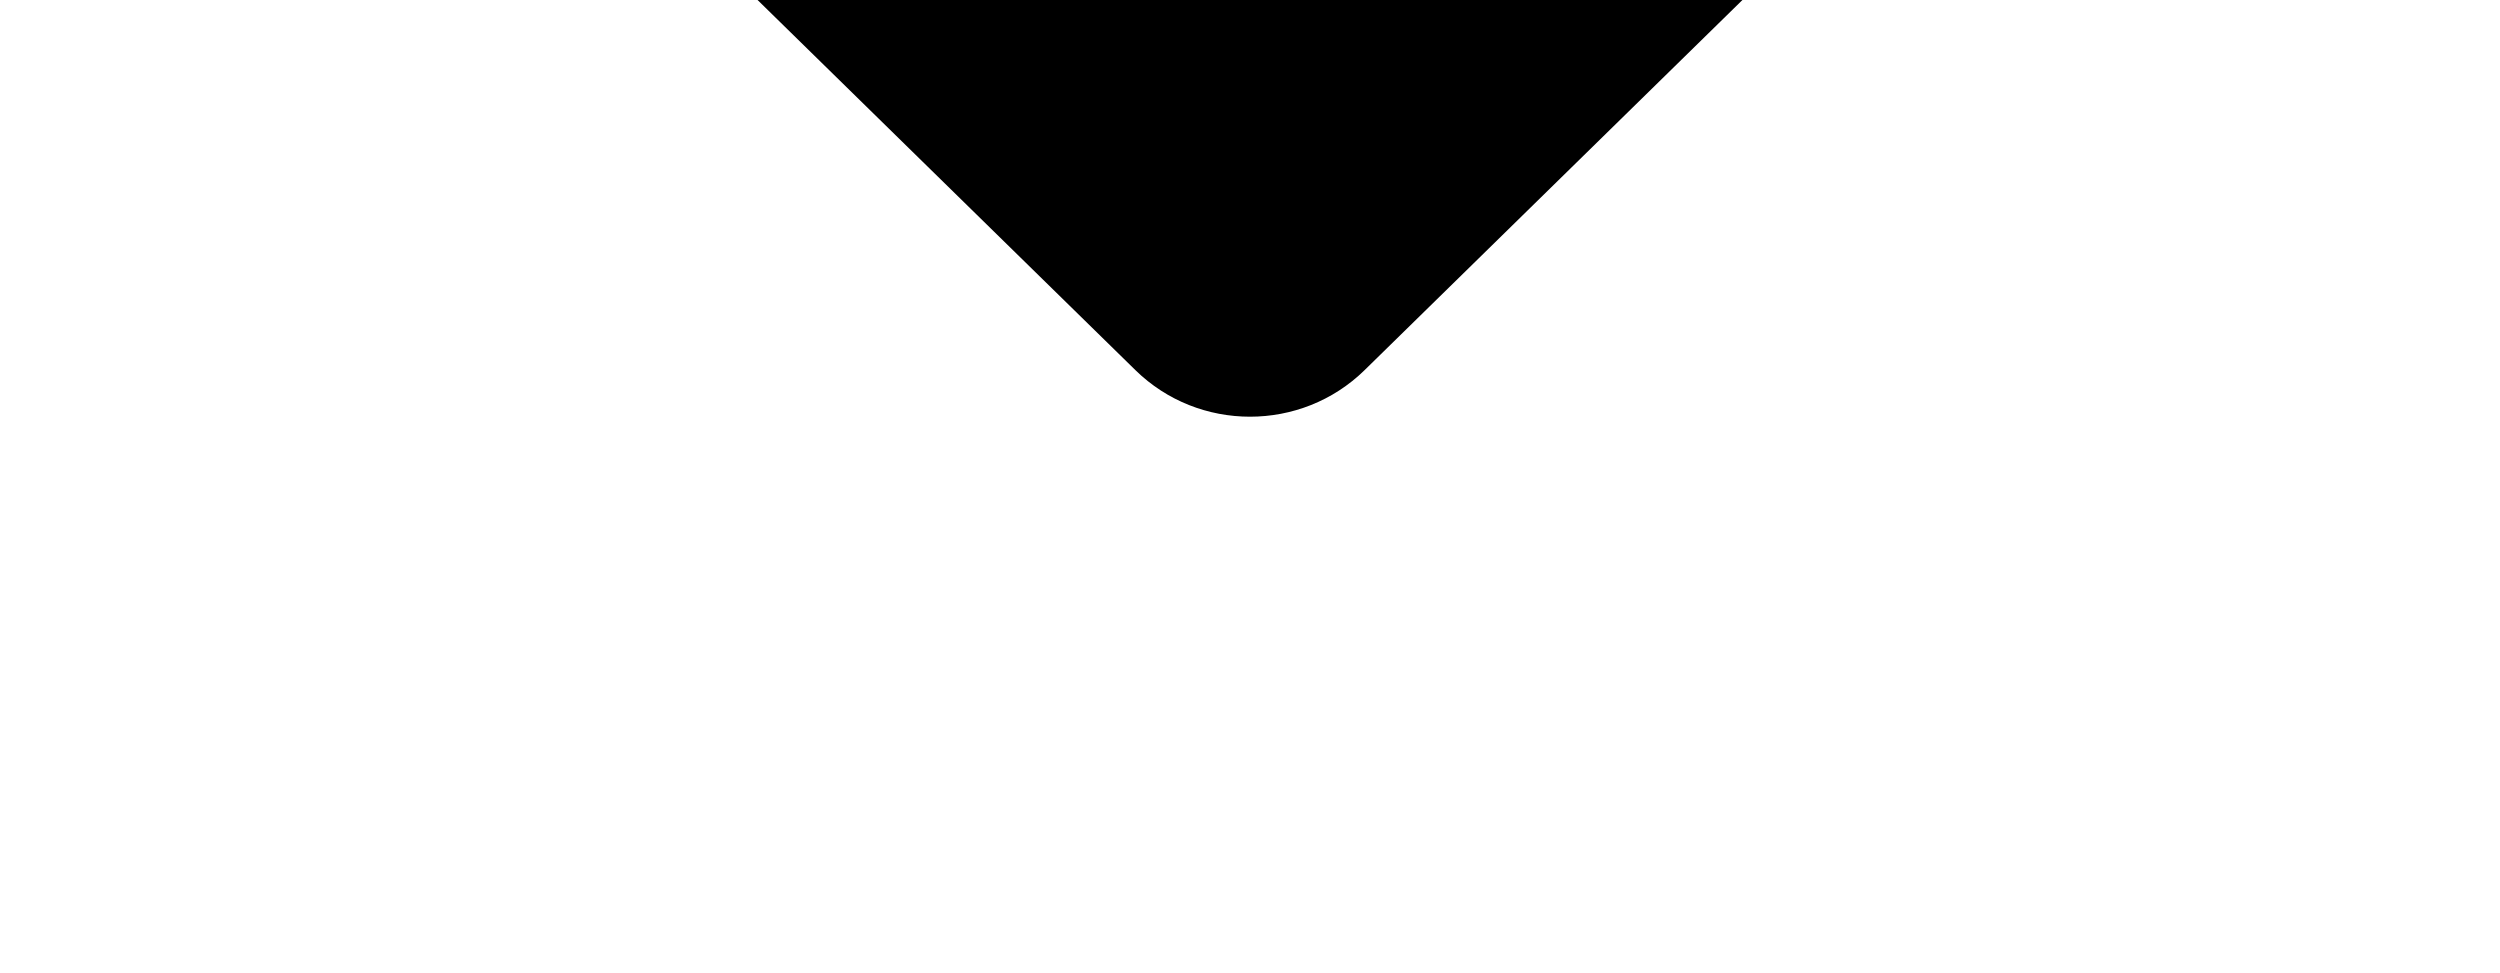
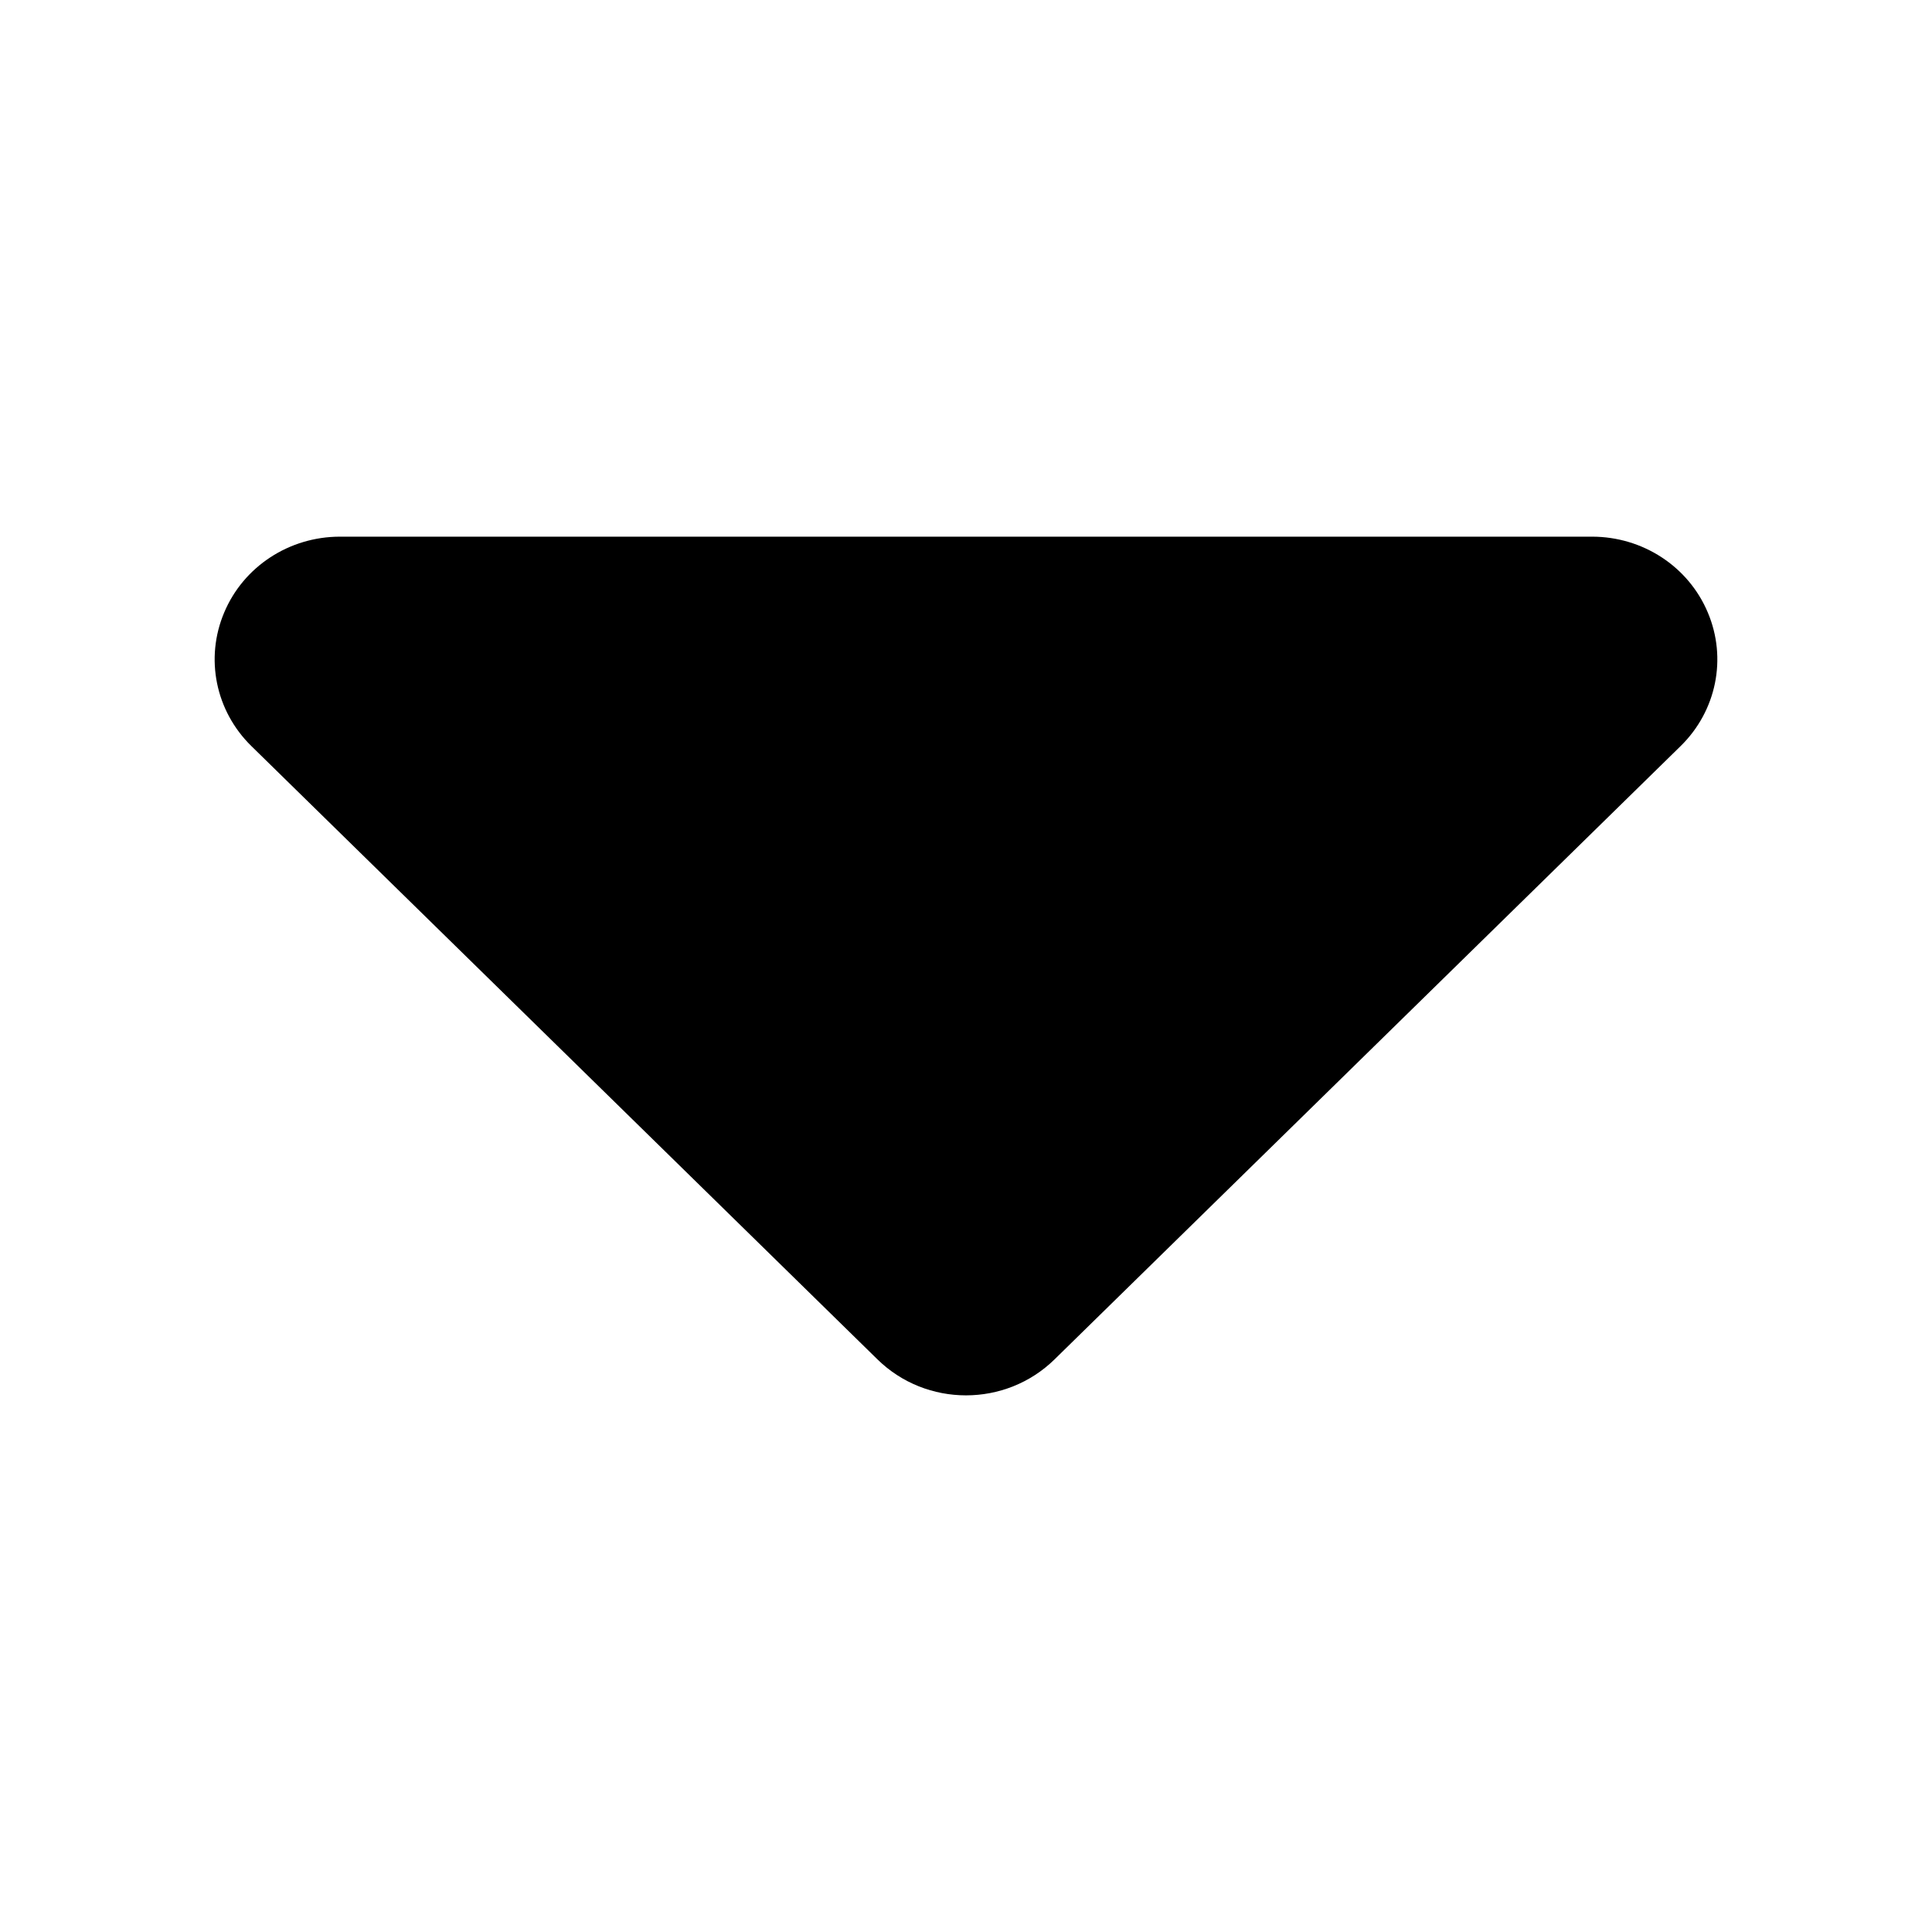
- <svg viewBox="3 17 18 7">
-   <path d="M5.089 12.706C5.269 12.278 5.695 12 6.167 12H9V5C9 4.448 9.448 4 10 4H14C14.552 4 15 4.448 15 5V12H17.833C18.305 12 18.731 12.278 18.911 12.706C19.092 13.133 18.992 13.624 18.658 13.951L12.825 19.665C12.369 20.112 11.631 20.112 11.175 19.665L5.342 13.951C5.008 13.624 4.908 13.133 5.089 12.706Z" />
-   <text x="9" y="16" font-size="4" font-weight="1" letter-spacing="1px" fill="#000000" stroke="#000000" style="pointer-events:none;">XYZ</text>
+ <svg xmlns="http://www.w3.org/2000/svg" viewBox="3 7 18 18">
+   <defs>
+     <clipPath id="wc-crop-zdown">
+       <rect x="3" y="12" width="18" height="12" />
+     </clipPath>
+   </defs>
+   <g clip-path="url(#wc-crop-zdown)">
+     <path d="M5.089 12.706C5.269 12.278 5.695 12 6.167 12H9V5C9 4.448 9.448 4 10 4H14C14.552 4 15 4.448 15 5V12H17.833C18.305 12 18.731 12.278 18.911 12.706C19.092 13.133 18.992 13.624 18.658 13.951L12.825 19.665C12.369 20.112 11.631 20.112 11.175 19.665L5.342 13.951C5.008 13.624 4.908 13.133 5.089 12.706Z" />
+   </g>
</svg>
